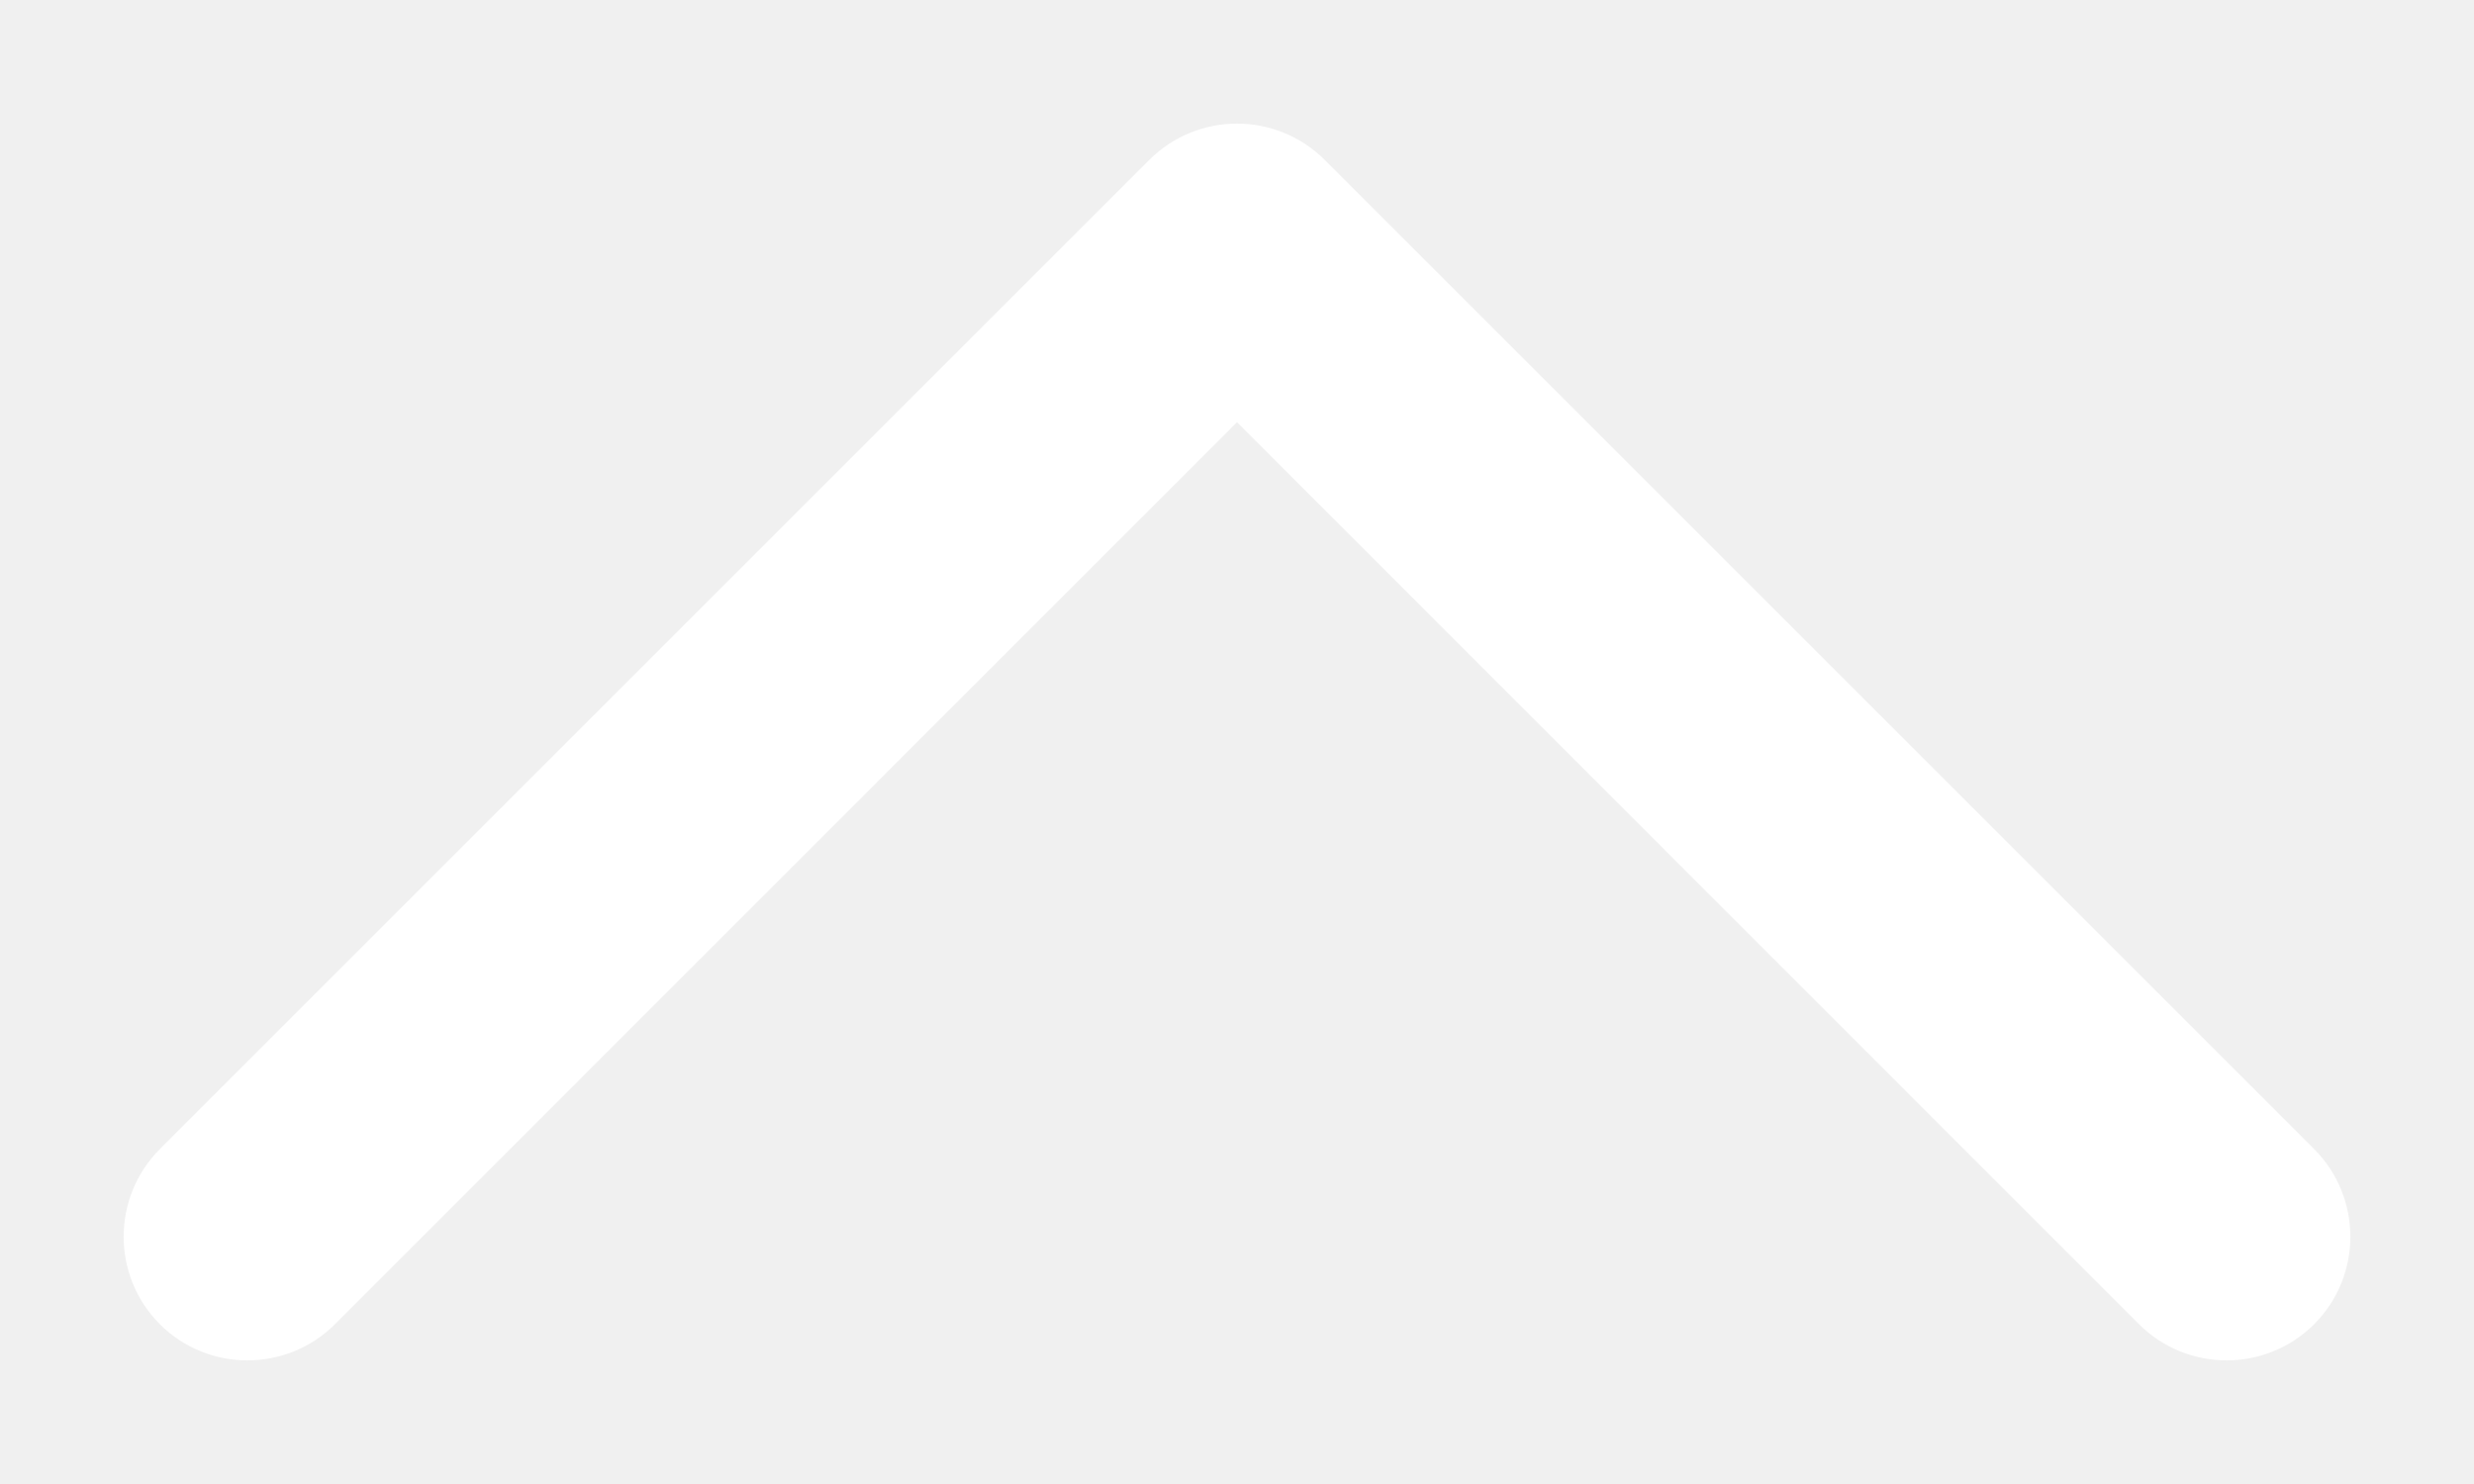
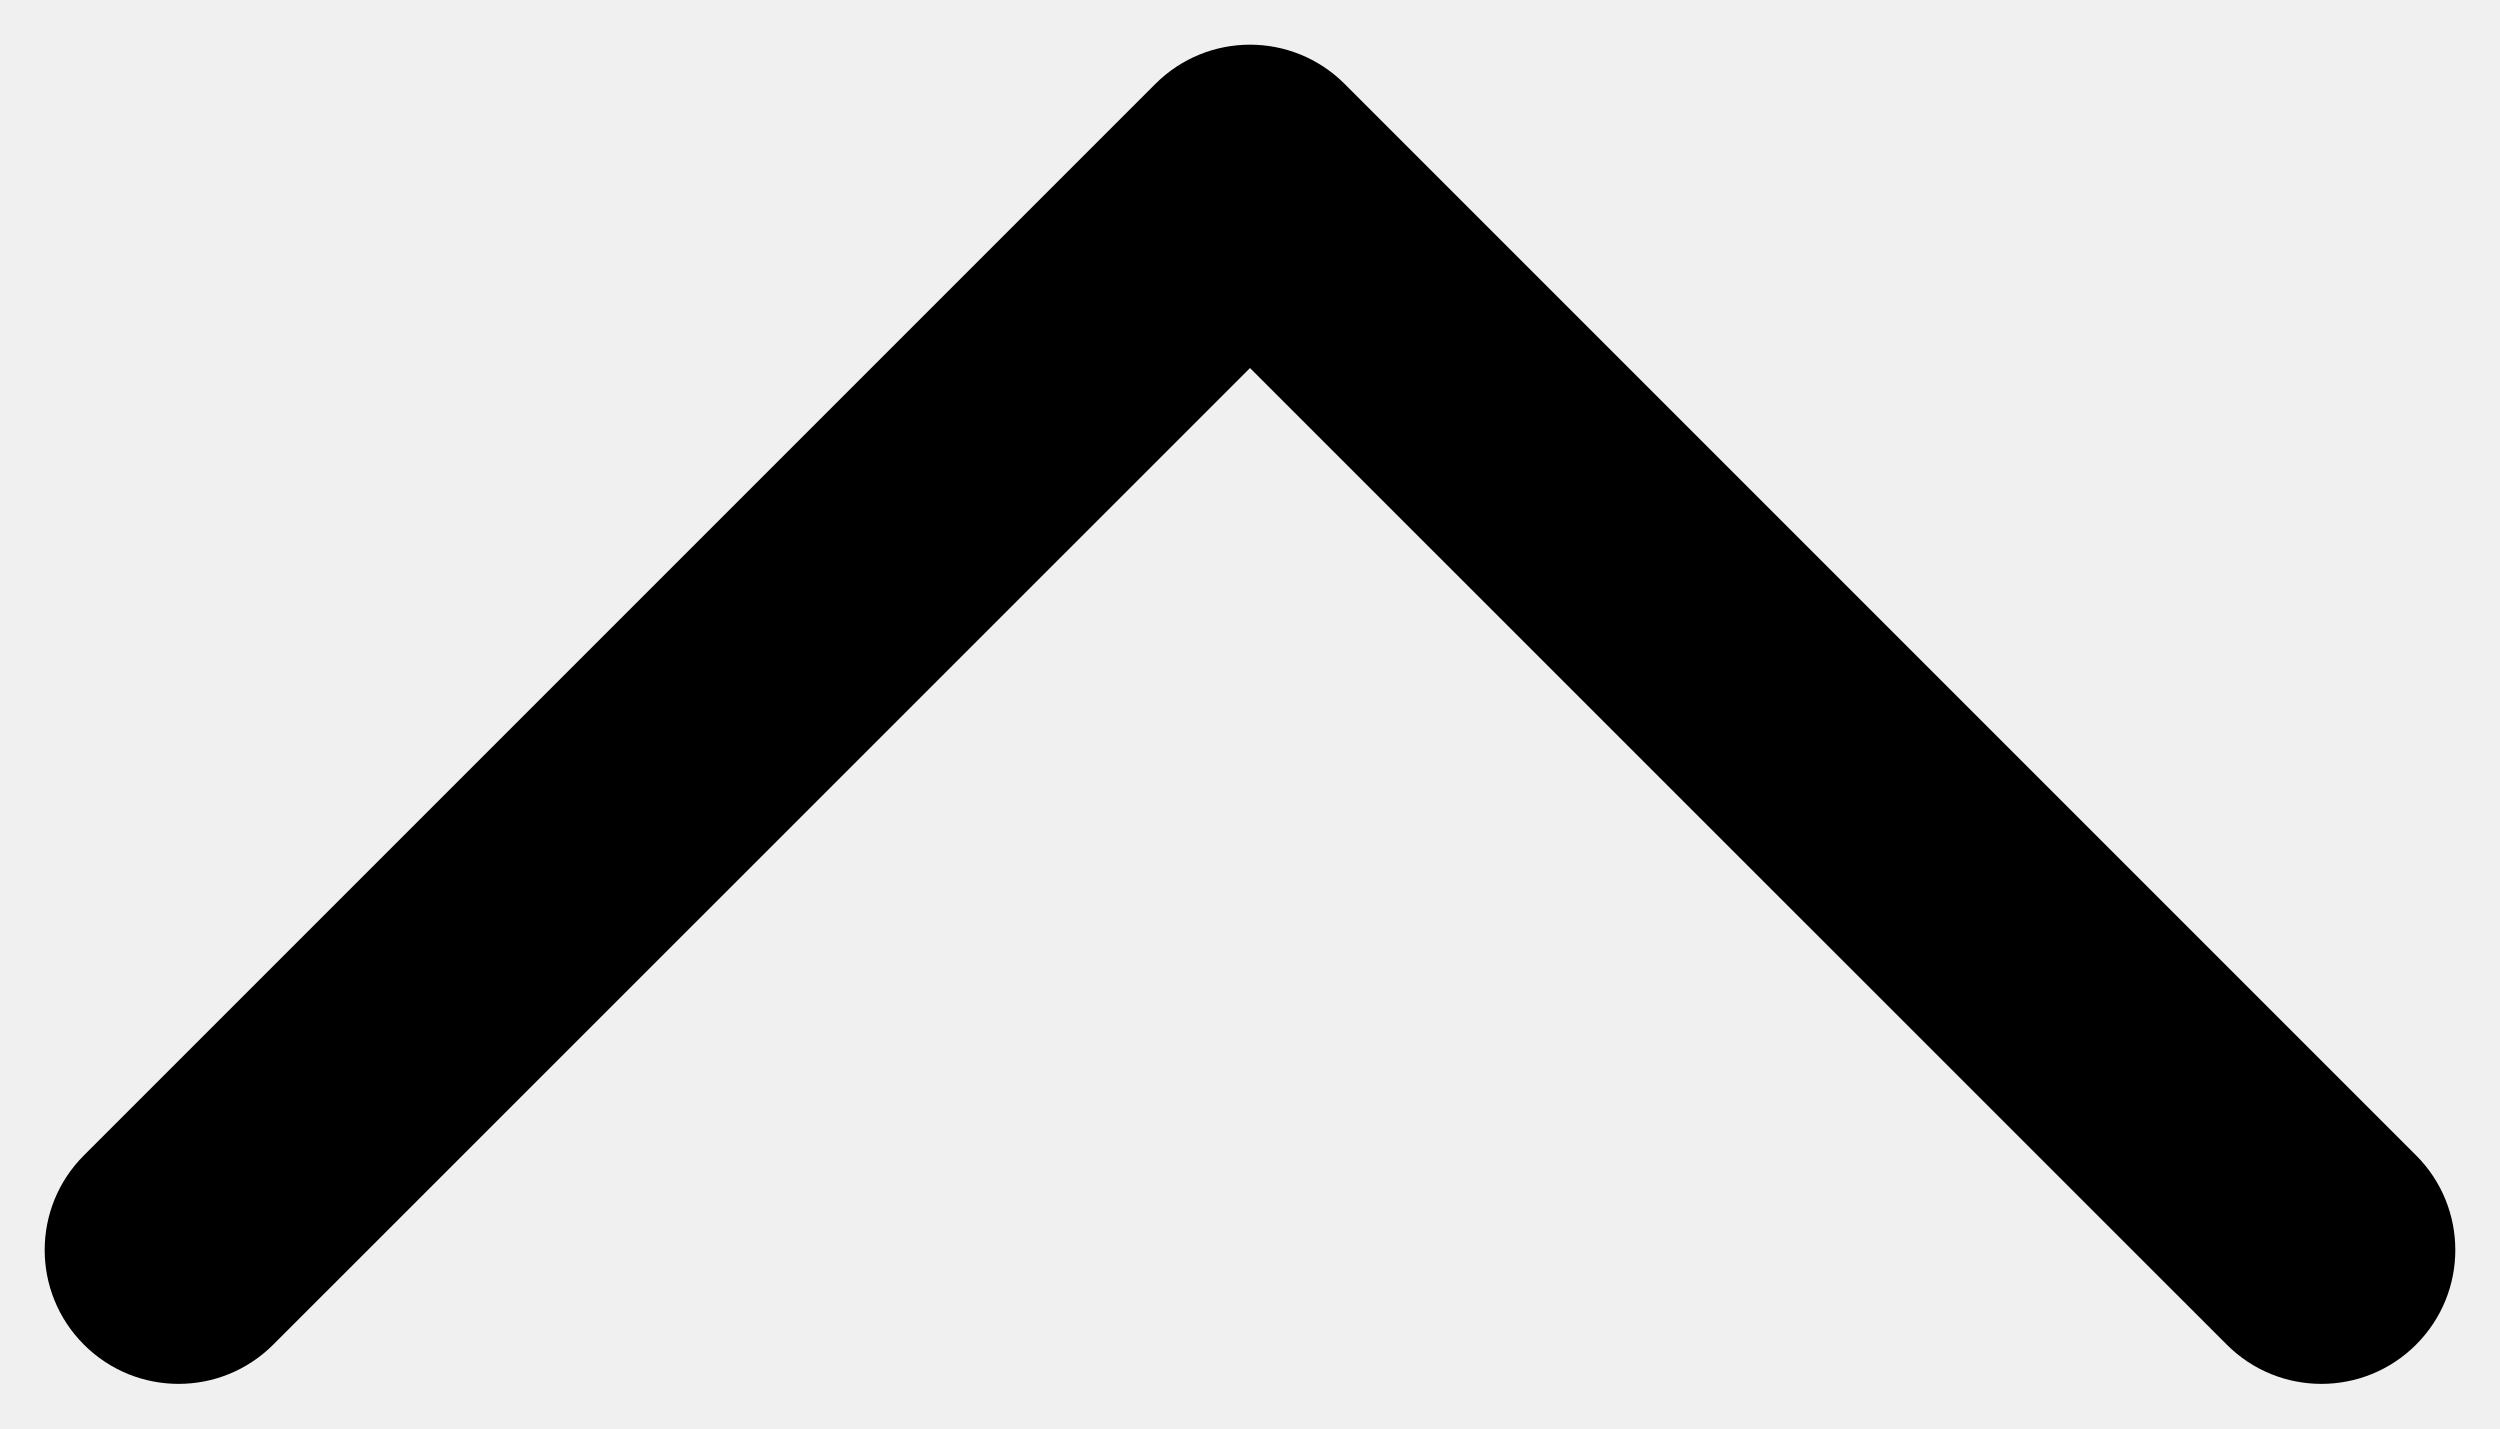
- <svg xmlns="http://www.w3.org/2000/svg" width="10" height="6" viewBox="0 0 10 6" fill="none">
-   <path fill-rule="evenodd" clip-rule="evenodd" d="M4.646 0.646C4.842 0.451 5.158 0.451 5.354 0.646L9.354 4.646C9.549 4.842 9.549 5.158 9.354 5.354C9.158 5.549 8.842 5.549 8.646 5.354L5 1.707L1.354 5.354C1.158 5.549 0.842 5.549 0.646 5.354C0.451 5.158 0.451 4.842 0.646 4.646L4.646 0.646Z" fill="white" />
+ <svg xmlns="http://www.w3.org/2000/svg" width="14" height="8" viewBox="0 0 14 8" fill="none">
+   <path fill-rule="evenodd" clip-rule="evenodd" d="M6.47 0.47C6.763 0.177 7.237 0.177 7.53 0.47L13.53 6.47C13.823 6.763 13.823 7.237 13.53 7.53C13.237 7.823 12.763 7.823 12.47 7.53L7 2.061L1.53 7.53C1.237 7.823 0.763 7.823 0.47 7.53C0.177 7.237 0.177 6.763 0.47 6.47L6.47 0.47Z" fill="black" />
</svg>
